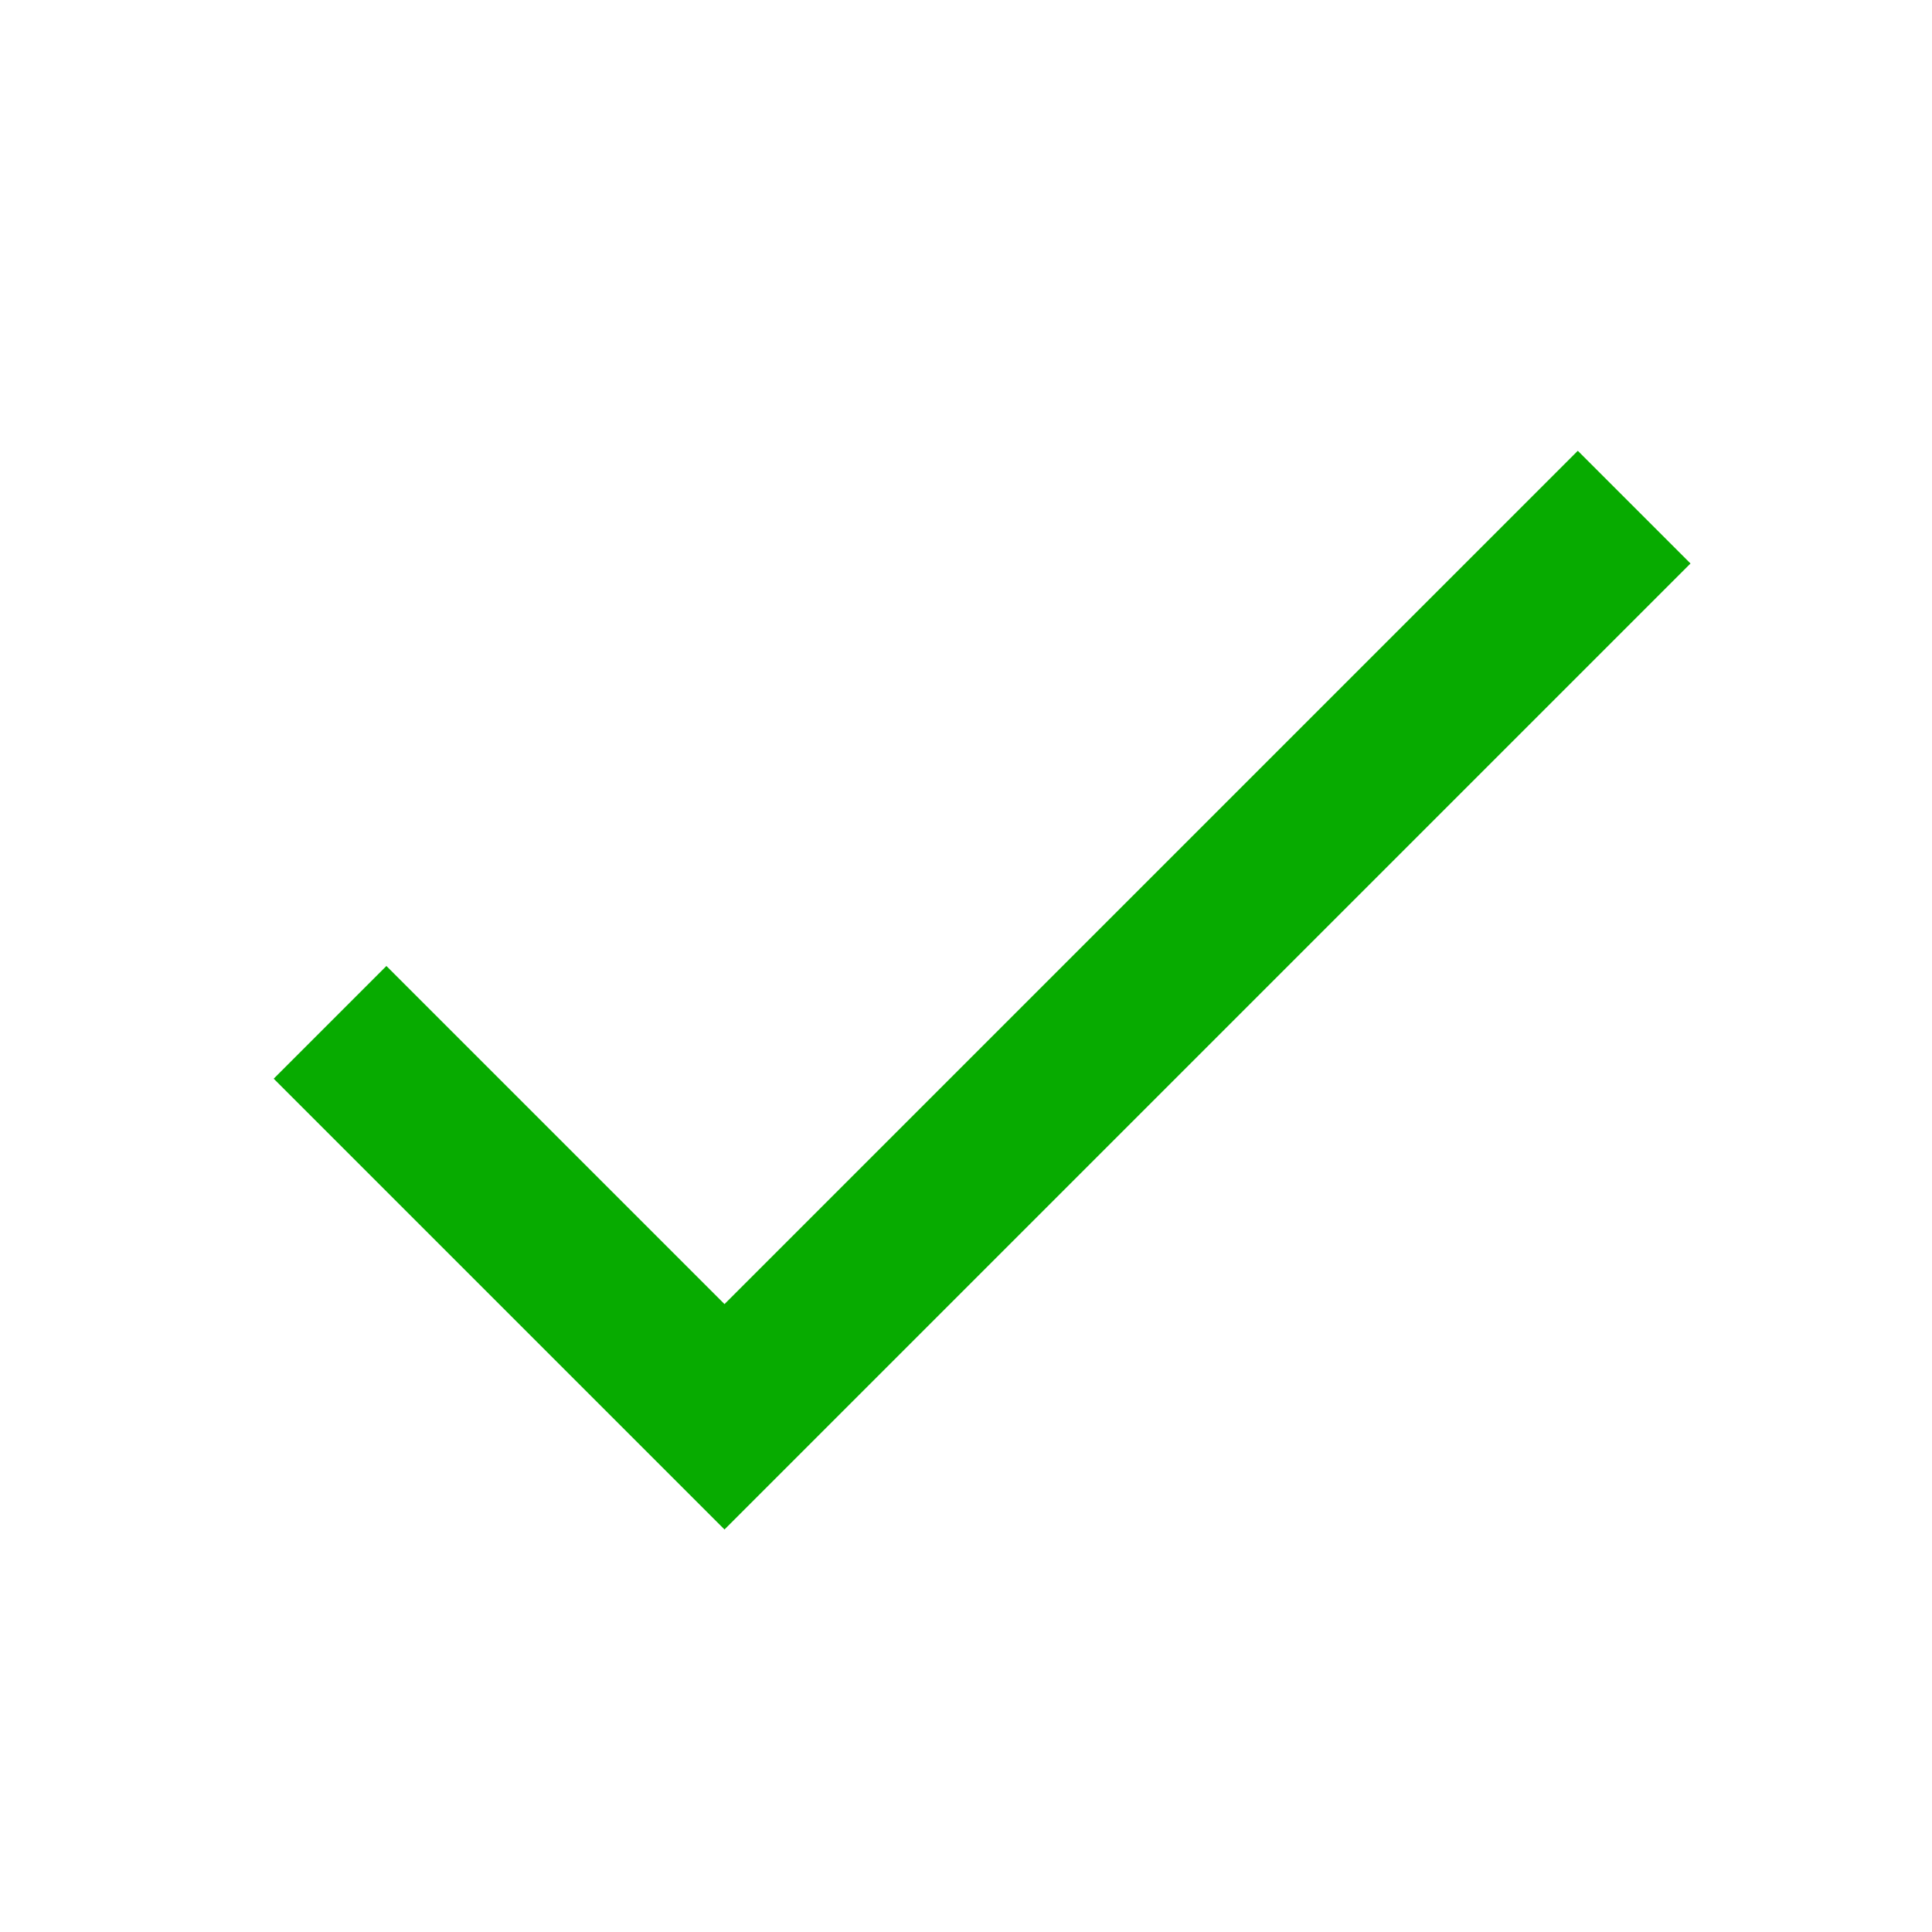
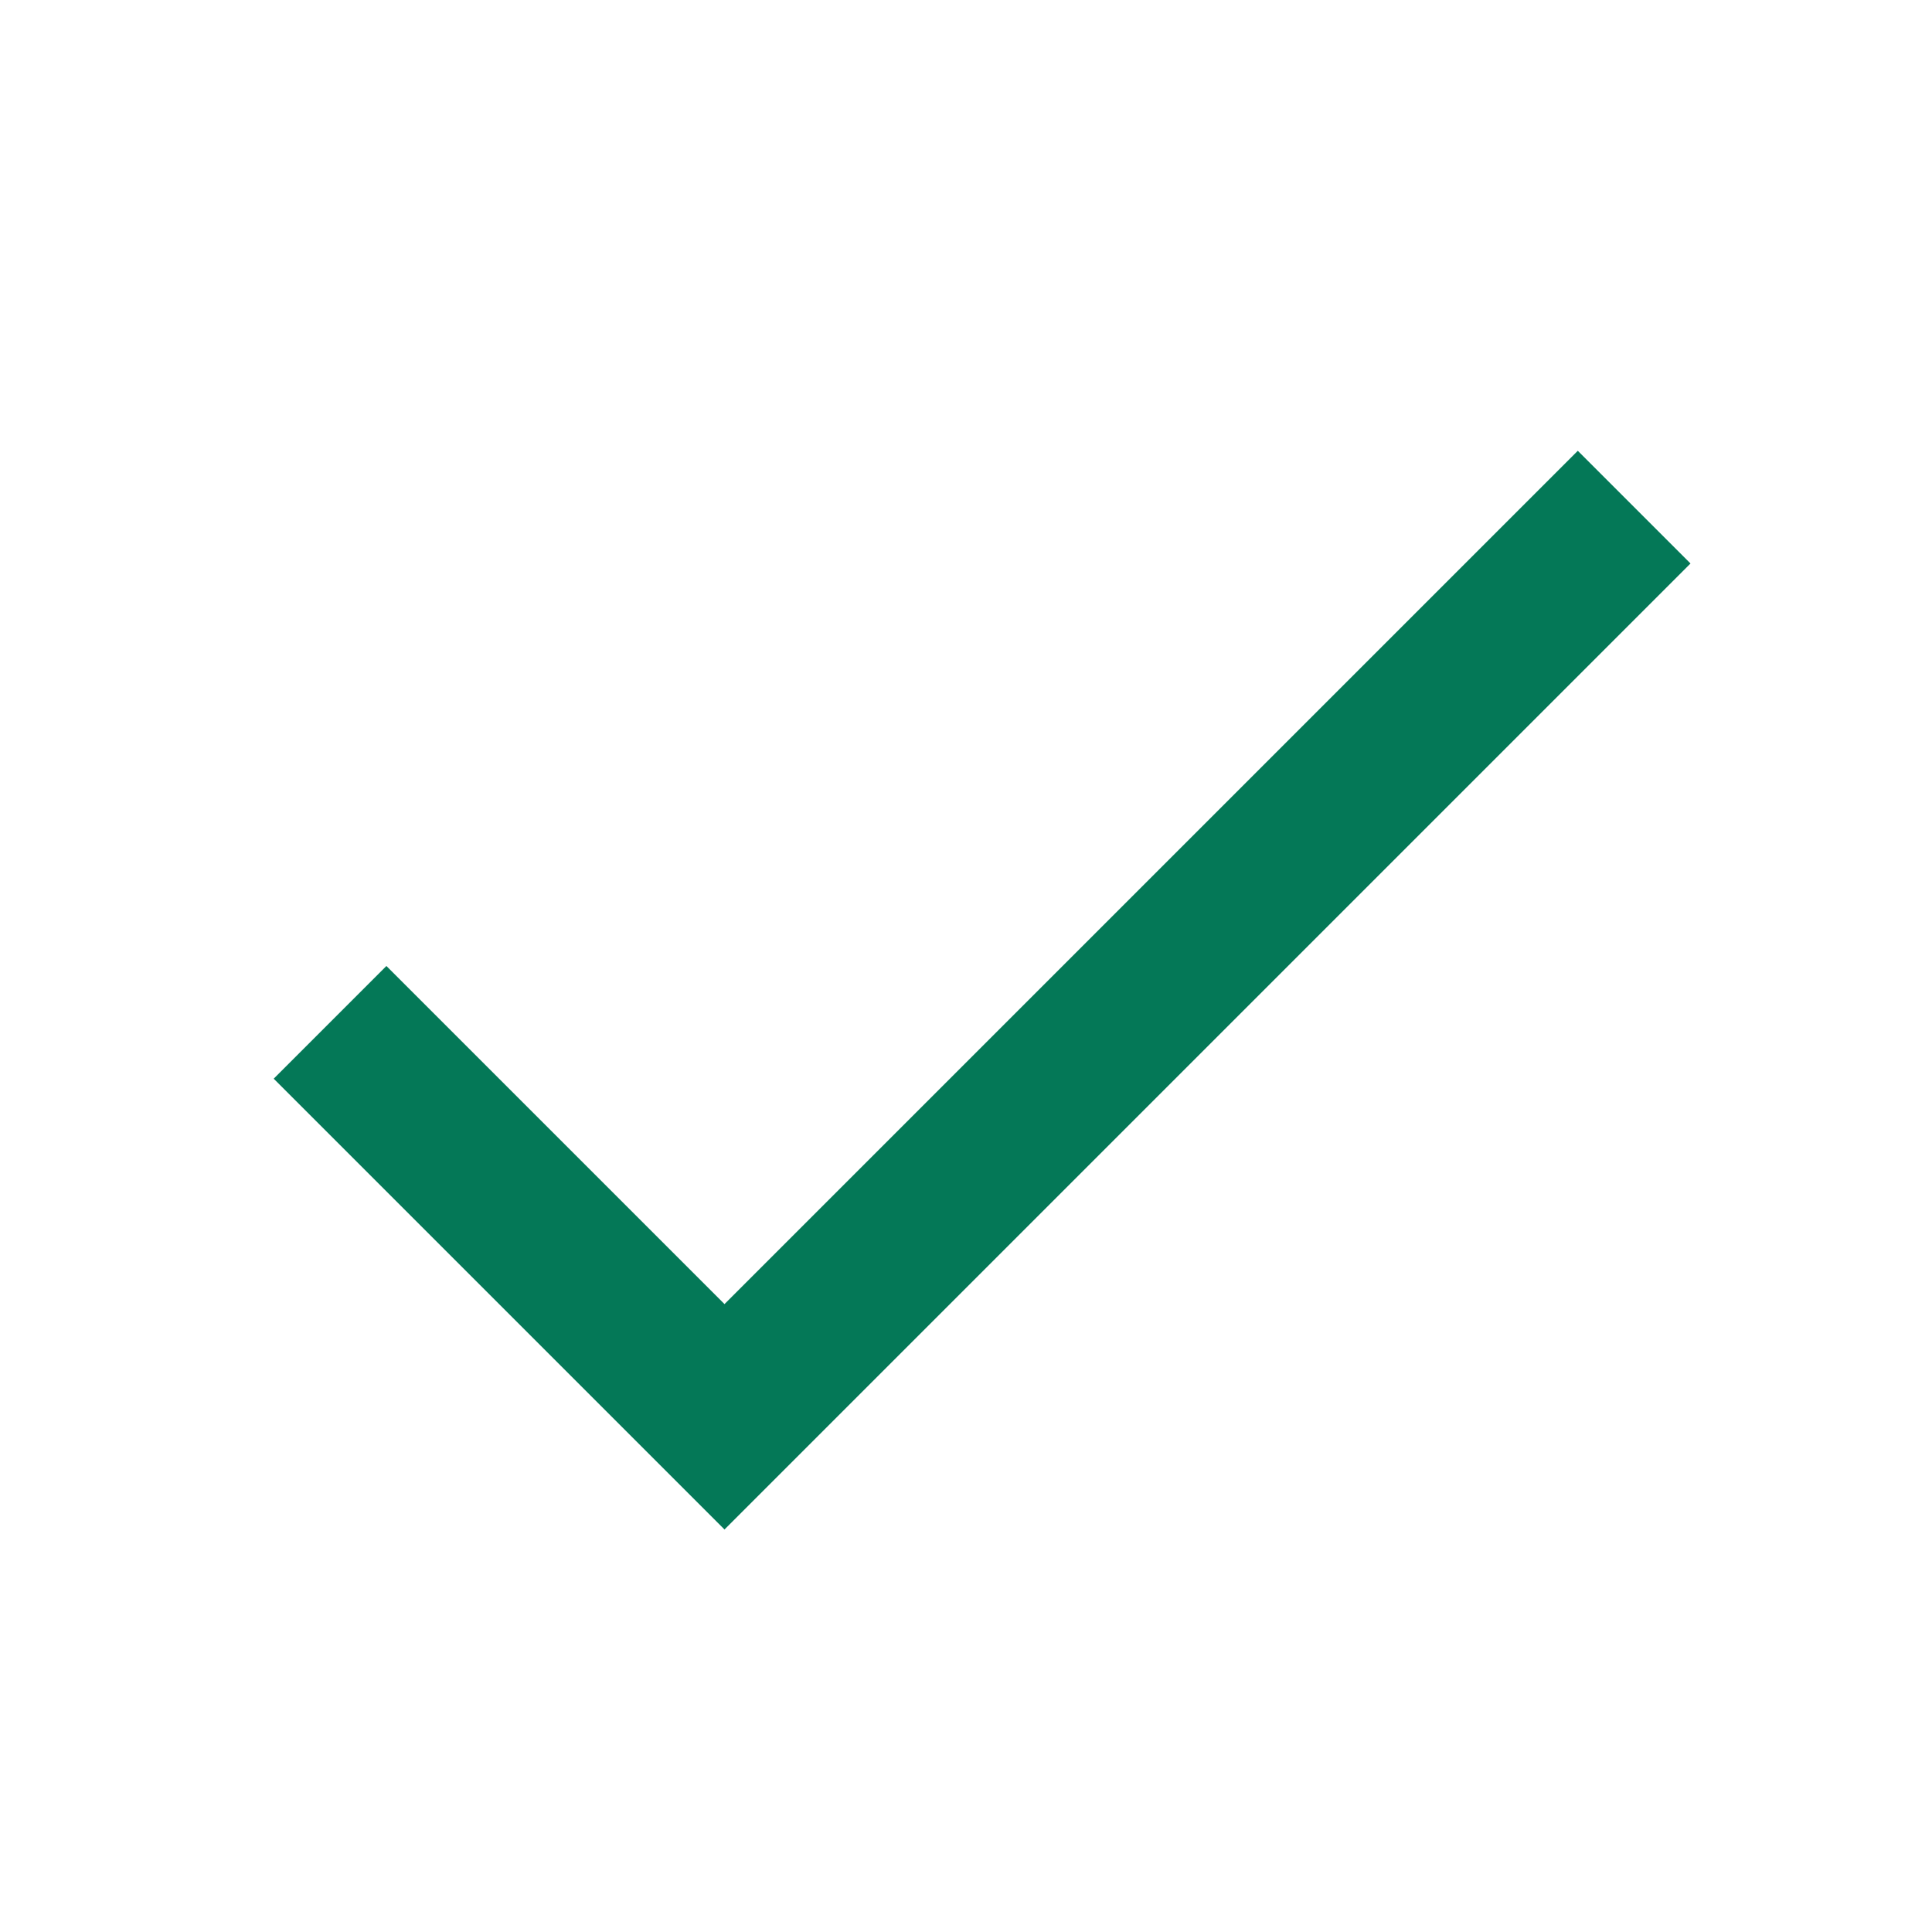
- <svg xmlns="http://www.w3.org/2000/svg" height="24px" viewBox="0 0 24 24" width="24px" fill="#07AB00">
+ <svg xmlns="http://www.w3.org/2000/svg" height="24px" viewBox="0 0 24 24" width="24px" fill="#047857">
  <path d="M0 0h24v24H0V0z" fill="none" />
  <path d="M9 16.2L4.8 12l-1.4 1.4L9 19 21 7l-1.4-1.4L9 16.2z" />
</svg>
